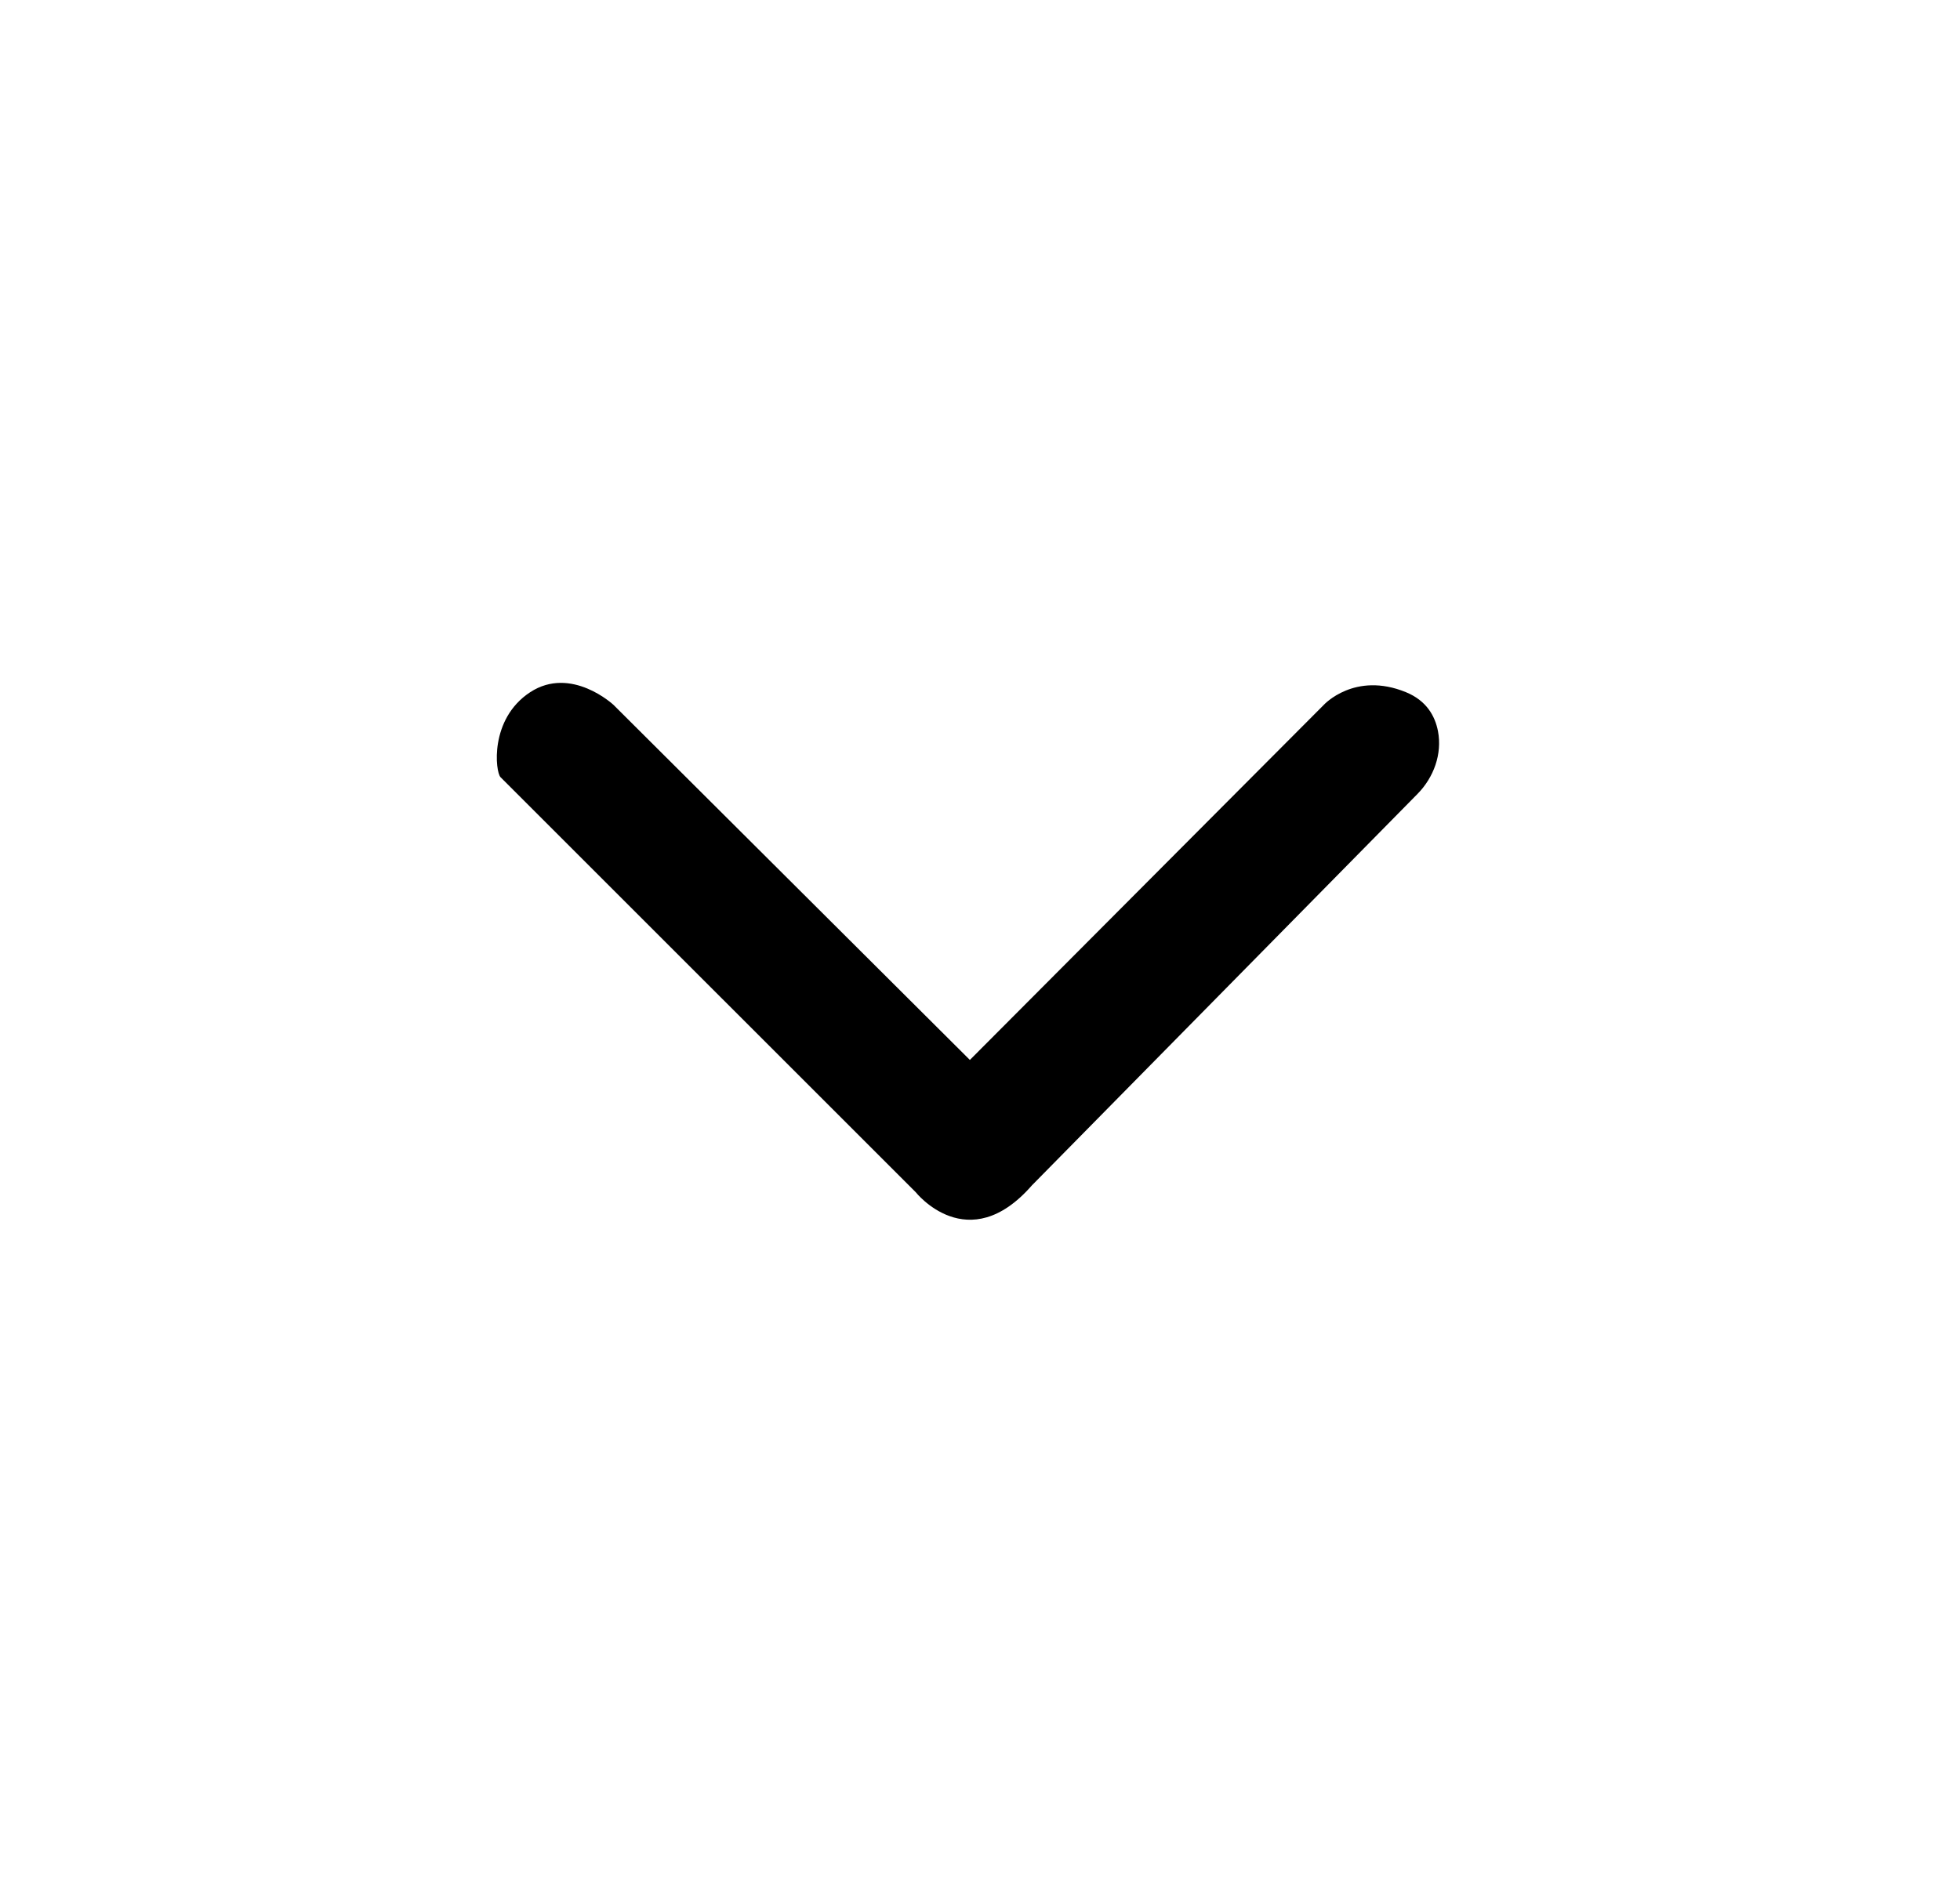
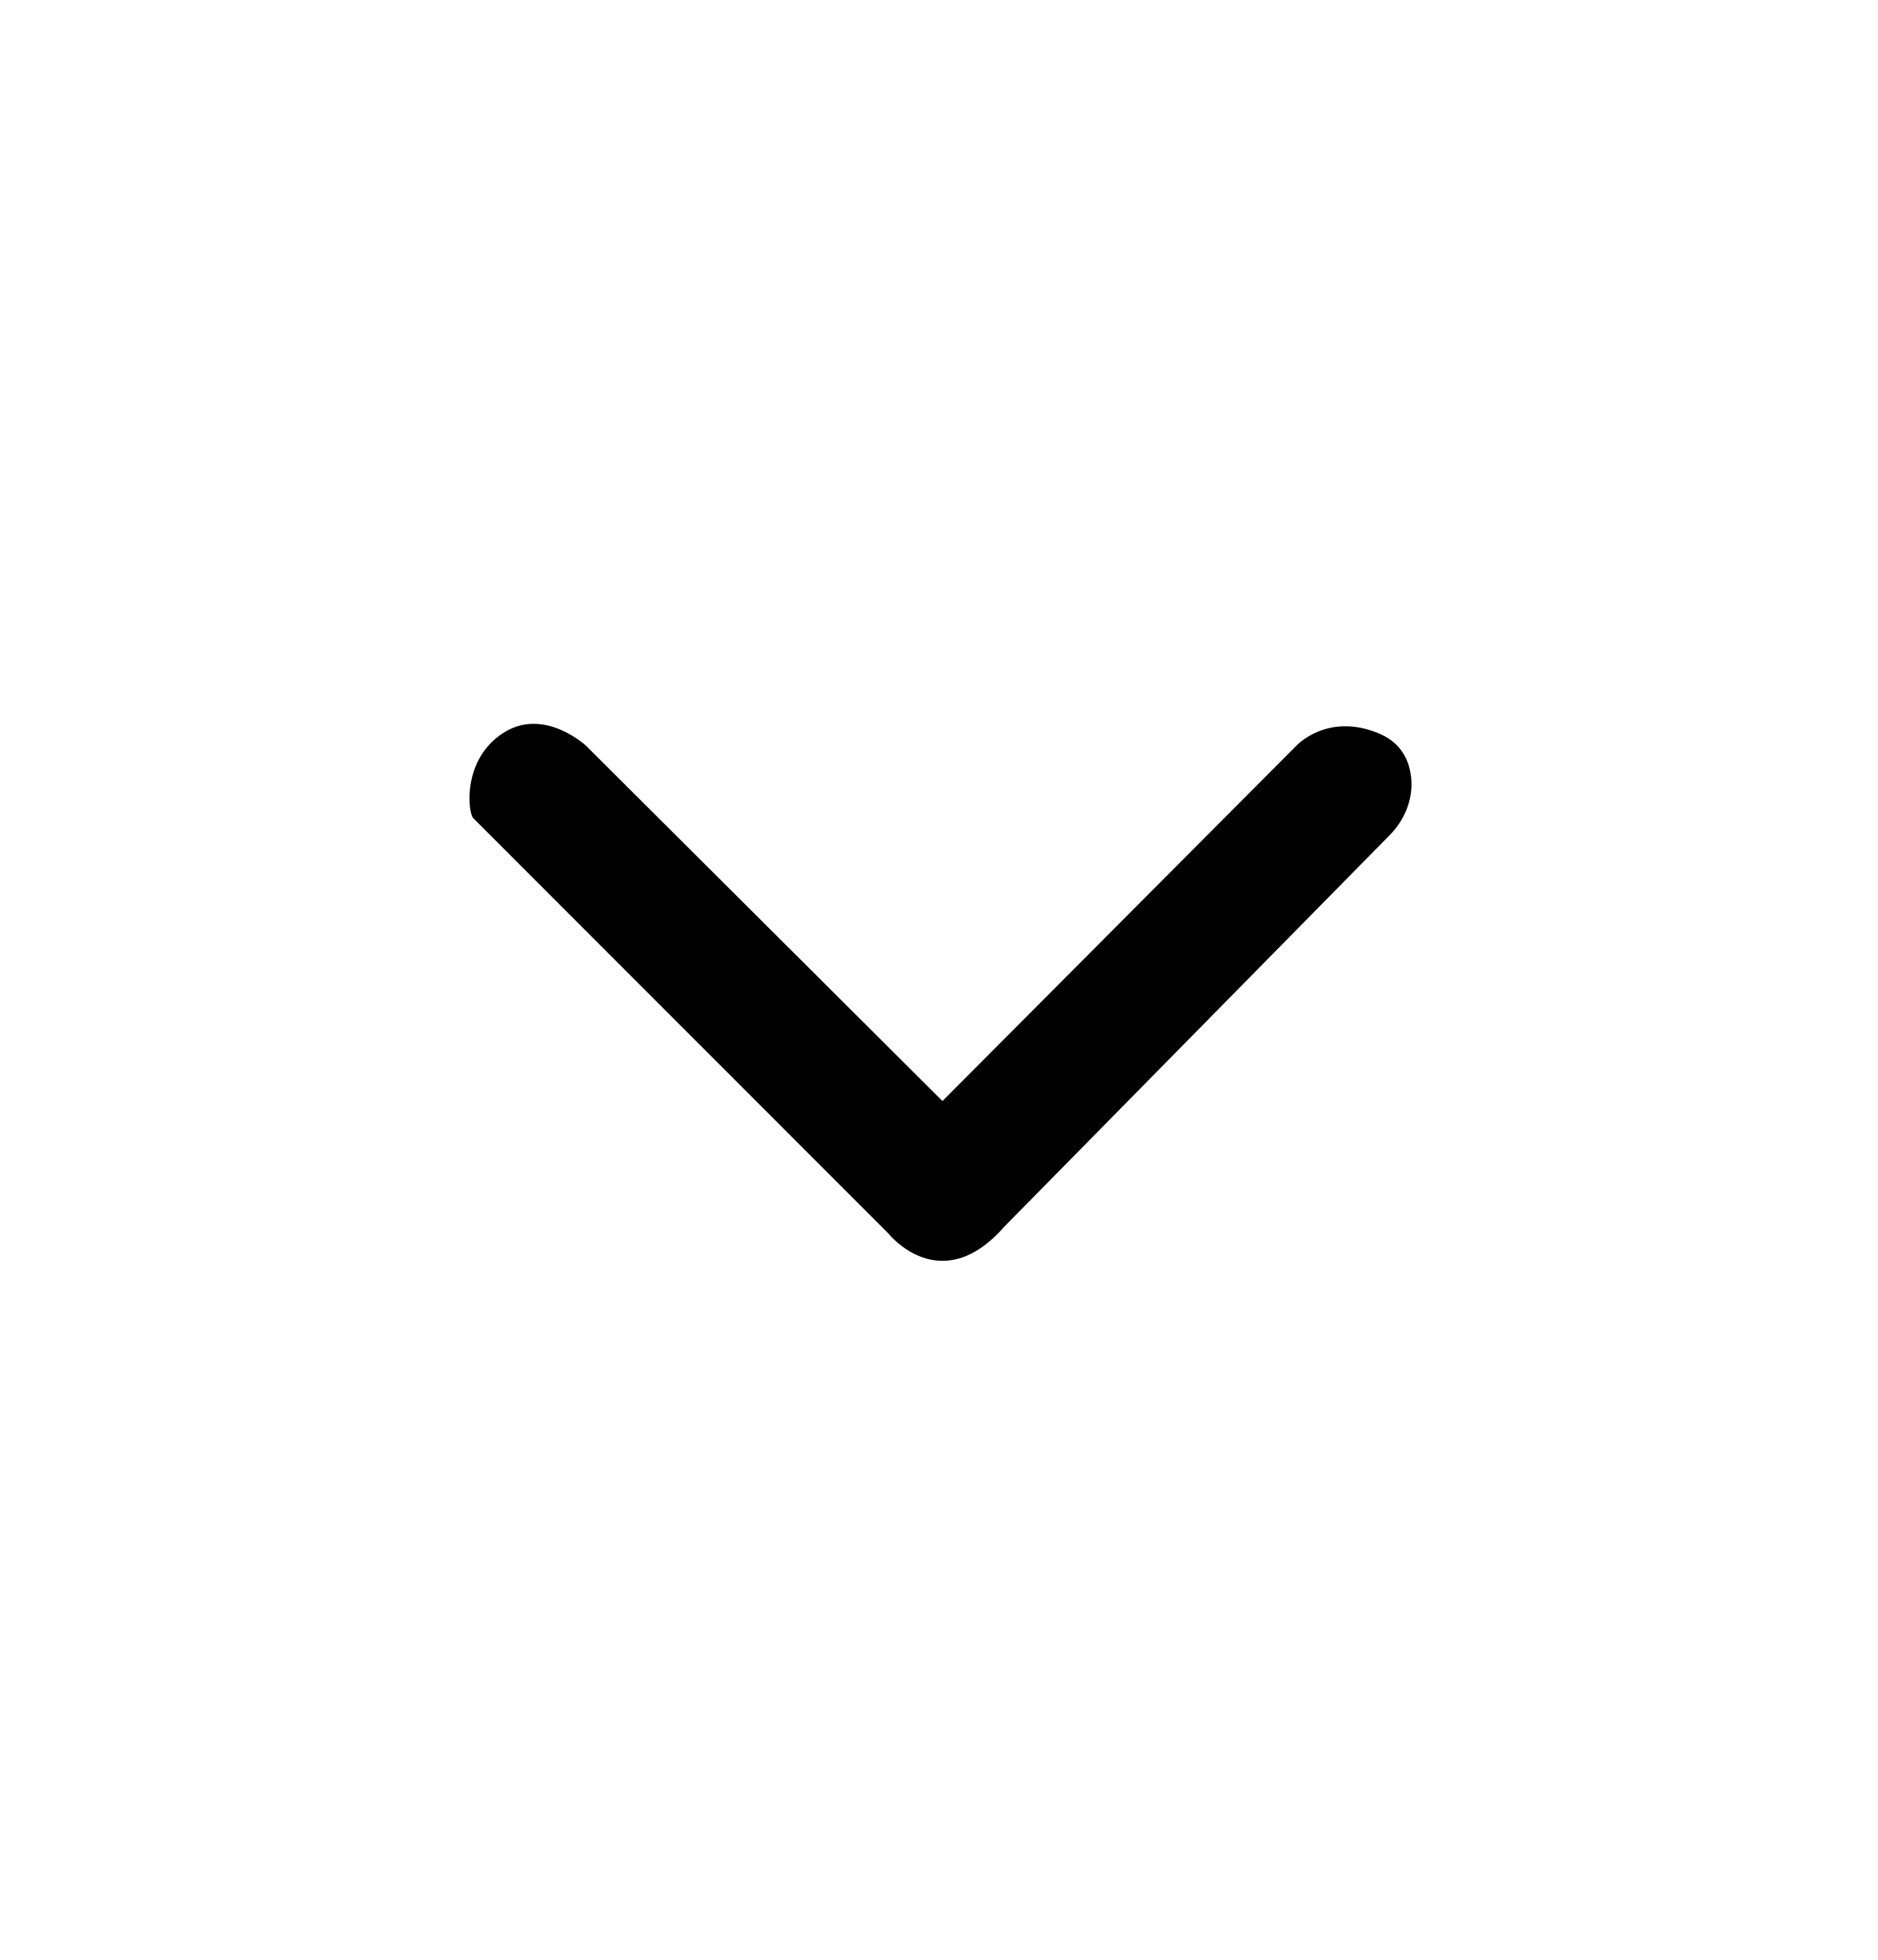
- <svg xmlns="http://www.w3.org/2000/svg" width="24" height="23" viewBox="0 0 24 23" fill="none">
-   <path d="M6.129 9.519L11.212 14.601C11.212 14.601 11.853 15.415 12.636 14.518L17.357 9.724C17.556 9.522 17.661 9.235 17.608 8.956C17.572 8.769 17.467 8.581 17.216 8.478C16.587 8.22 16.21 8.633 16.21 8.633L11.876 12.982L7.512 8.633C7.512 8.633 6.995 8.15 6.492 8.478C5.99 8.807 6.066 9.456 6.129 9.519Z" fill="black" />
+ <svg xmlns="http://www.w3.org/2000/svg" width="23" height="24" viewBox="0 0 23 24" fill="none">
+   <path d="M5.796 10.018L10.878 15.101C10.878 15.101 11.519 15.914 12.303 15.018L17.023 10.224C17.223 10.021 17.328 9.735 17.274 9.455C17.239 9.268 17.134 9.081 16.882 8.978C16.254 8.72 15.877 9.132 15.877 9.132L11.543 13.482L7.178 9.132C7.178 9.132 6.661 8.649 6.159 8.978C5.656 9.306 5.733 9.955 5.796 10.018Z" fill="black" />
</svg>
